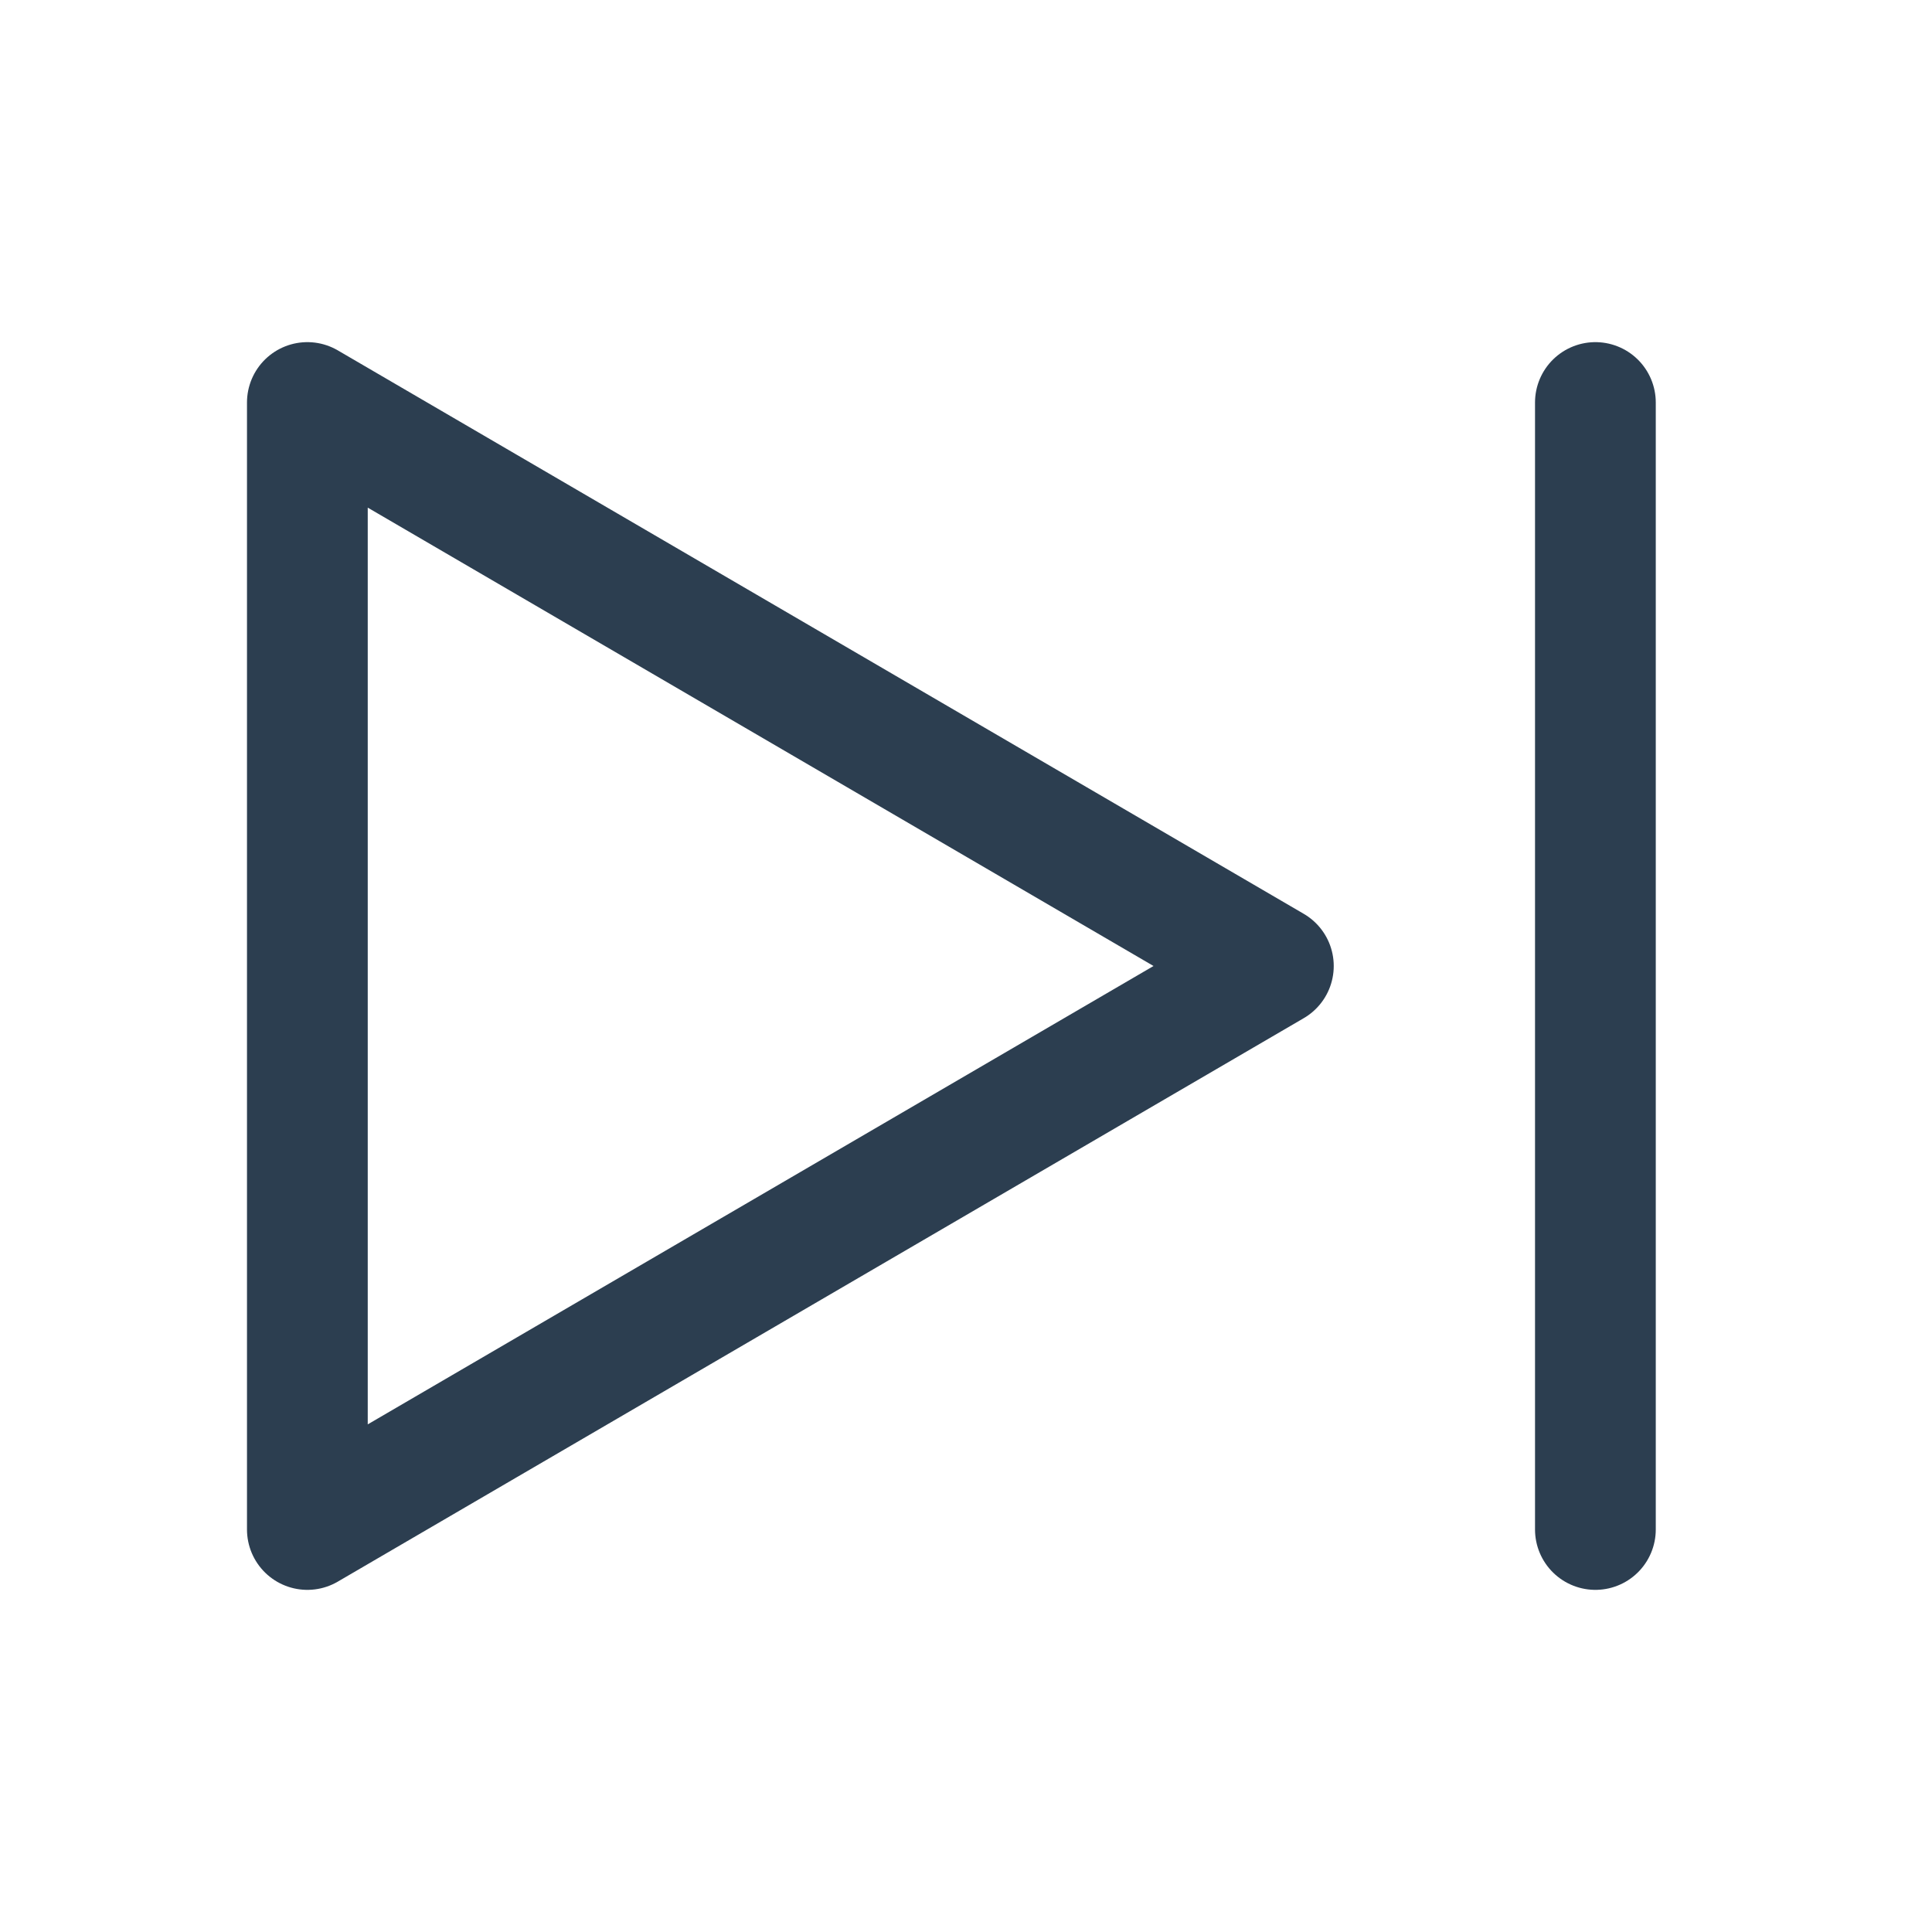
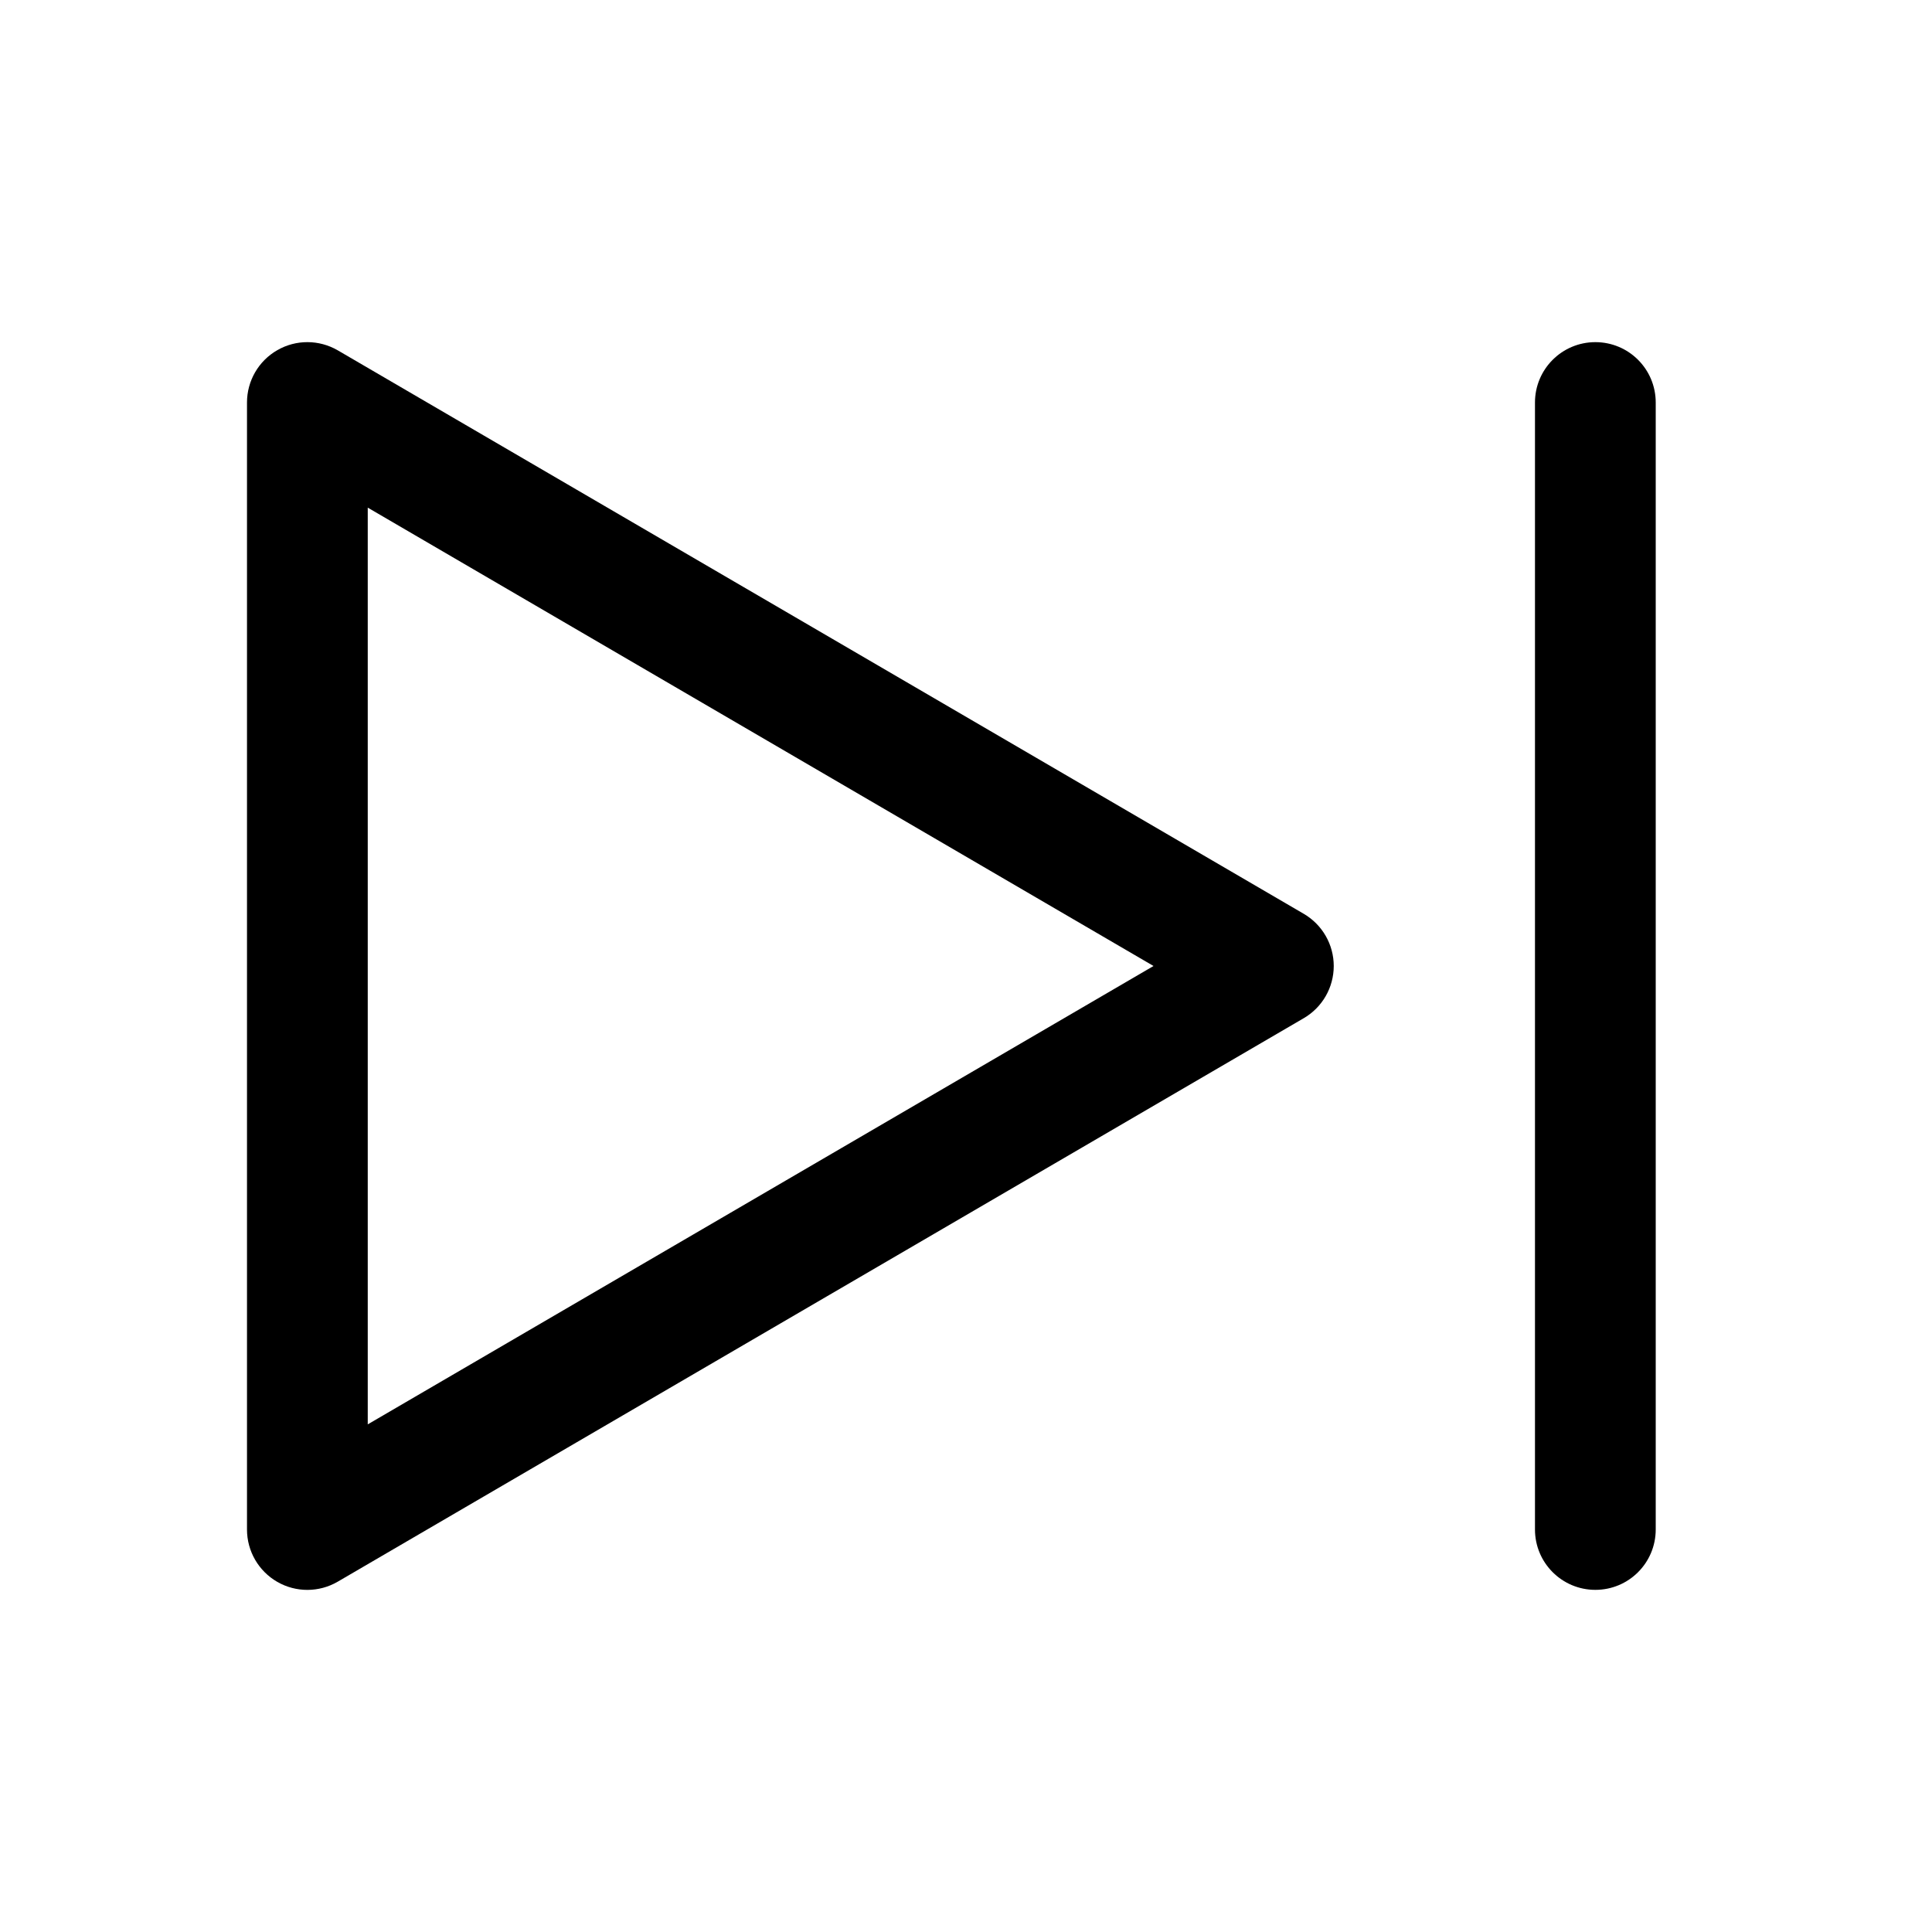
- <svg xmlns="http://www.w3.org/2000/svg" width="44" height="44" viewBox="0 0 44 44" fill="none">
-   <path d="M7 9.167V34.833L29 22L7 9.167Z" stroke="#2C3E50" stroke-width="2.75" stroke-linecap="round" stroke-linejoin="round" />
-   <path d="M36.334 9.167V34.833" stroke="#2C3E50" stroke-width="2.75" stroke-linecap="round" stroke-linejoin="round" />
+ <svg xmlns="http://www.w3.org/2000/svg" width="32" height="32" viewBox="0 0 32 32" fill="none">
+   <path fill-rule="evenodd" clip-rule="evenodd" d="M4.593 5.8C4.903 5.621 5.285 5.623 5.595 5.803L21.595 15.136C21.902 15.316 22.091 15.644 22.091 16C22.091 16.356 21.902 16.685 21.595 16.864L5.595 26.197C5.285 26.378 4.903 26.379 4.593 26.201C4.282 26.022 4.091 25.692 4.091 25.333V6.667C4.091 6.309 4.282 5.978 4.593 5.8ZM6.091 8.408V23.592L19.106 16L6.091 8.408Z" fill="black" />
+   <path fill-rule="evenodd" clip-rule="evenodd" d="M26.424 5.667C26.977 5.667 27.424 6.114 27.424 6.667V25.333C27.424 25.886 26.977 26.333 26.424 26.333C25.872 26.333 25.424 25.886 25.424 25.333V6.667C25.424 6.114 25.872 5.667 26.424 5.667Z" fill="black" />
</svg>
